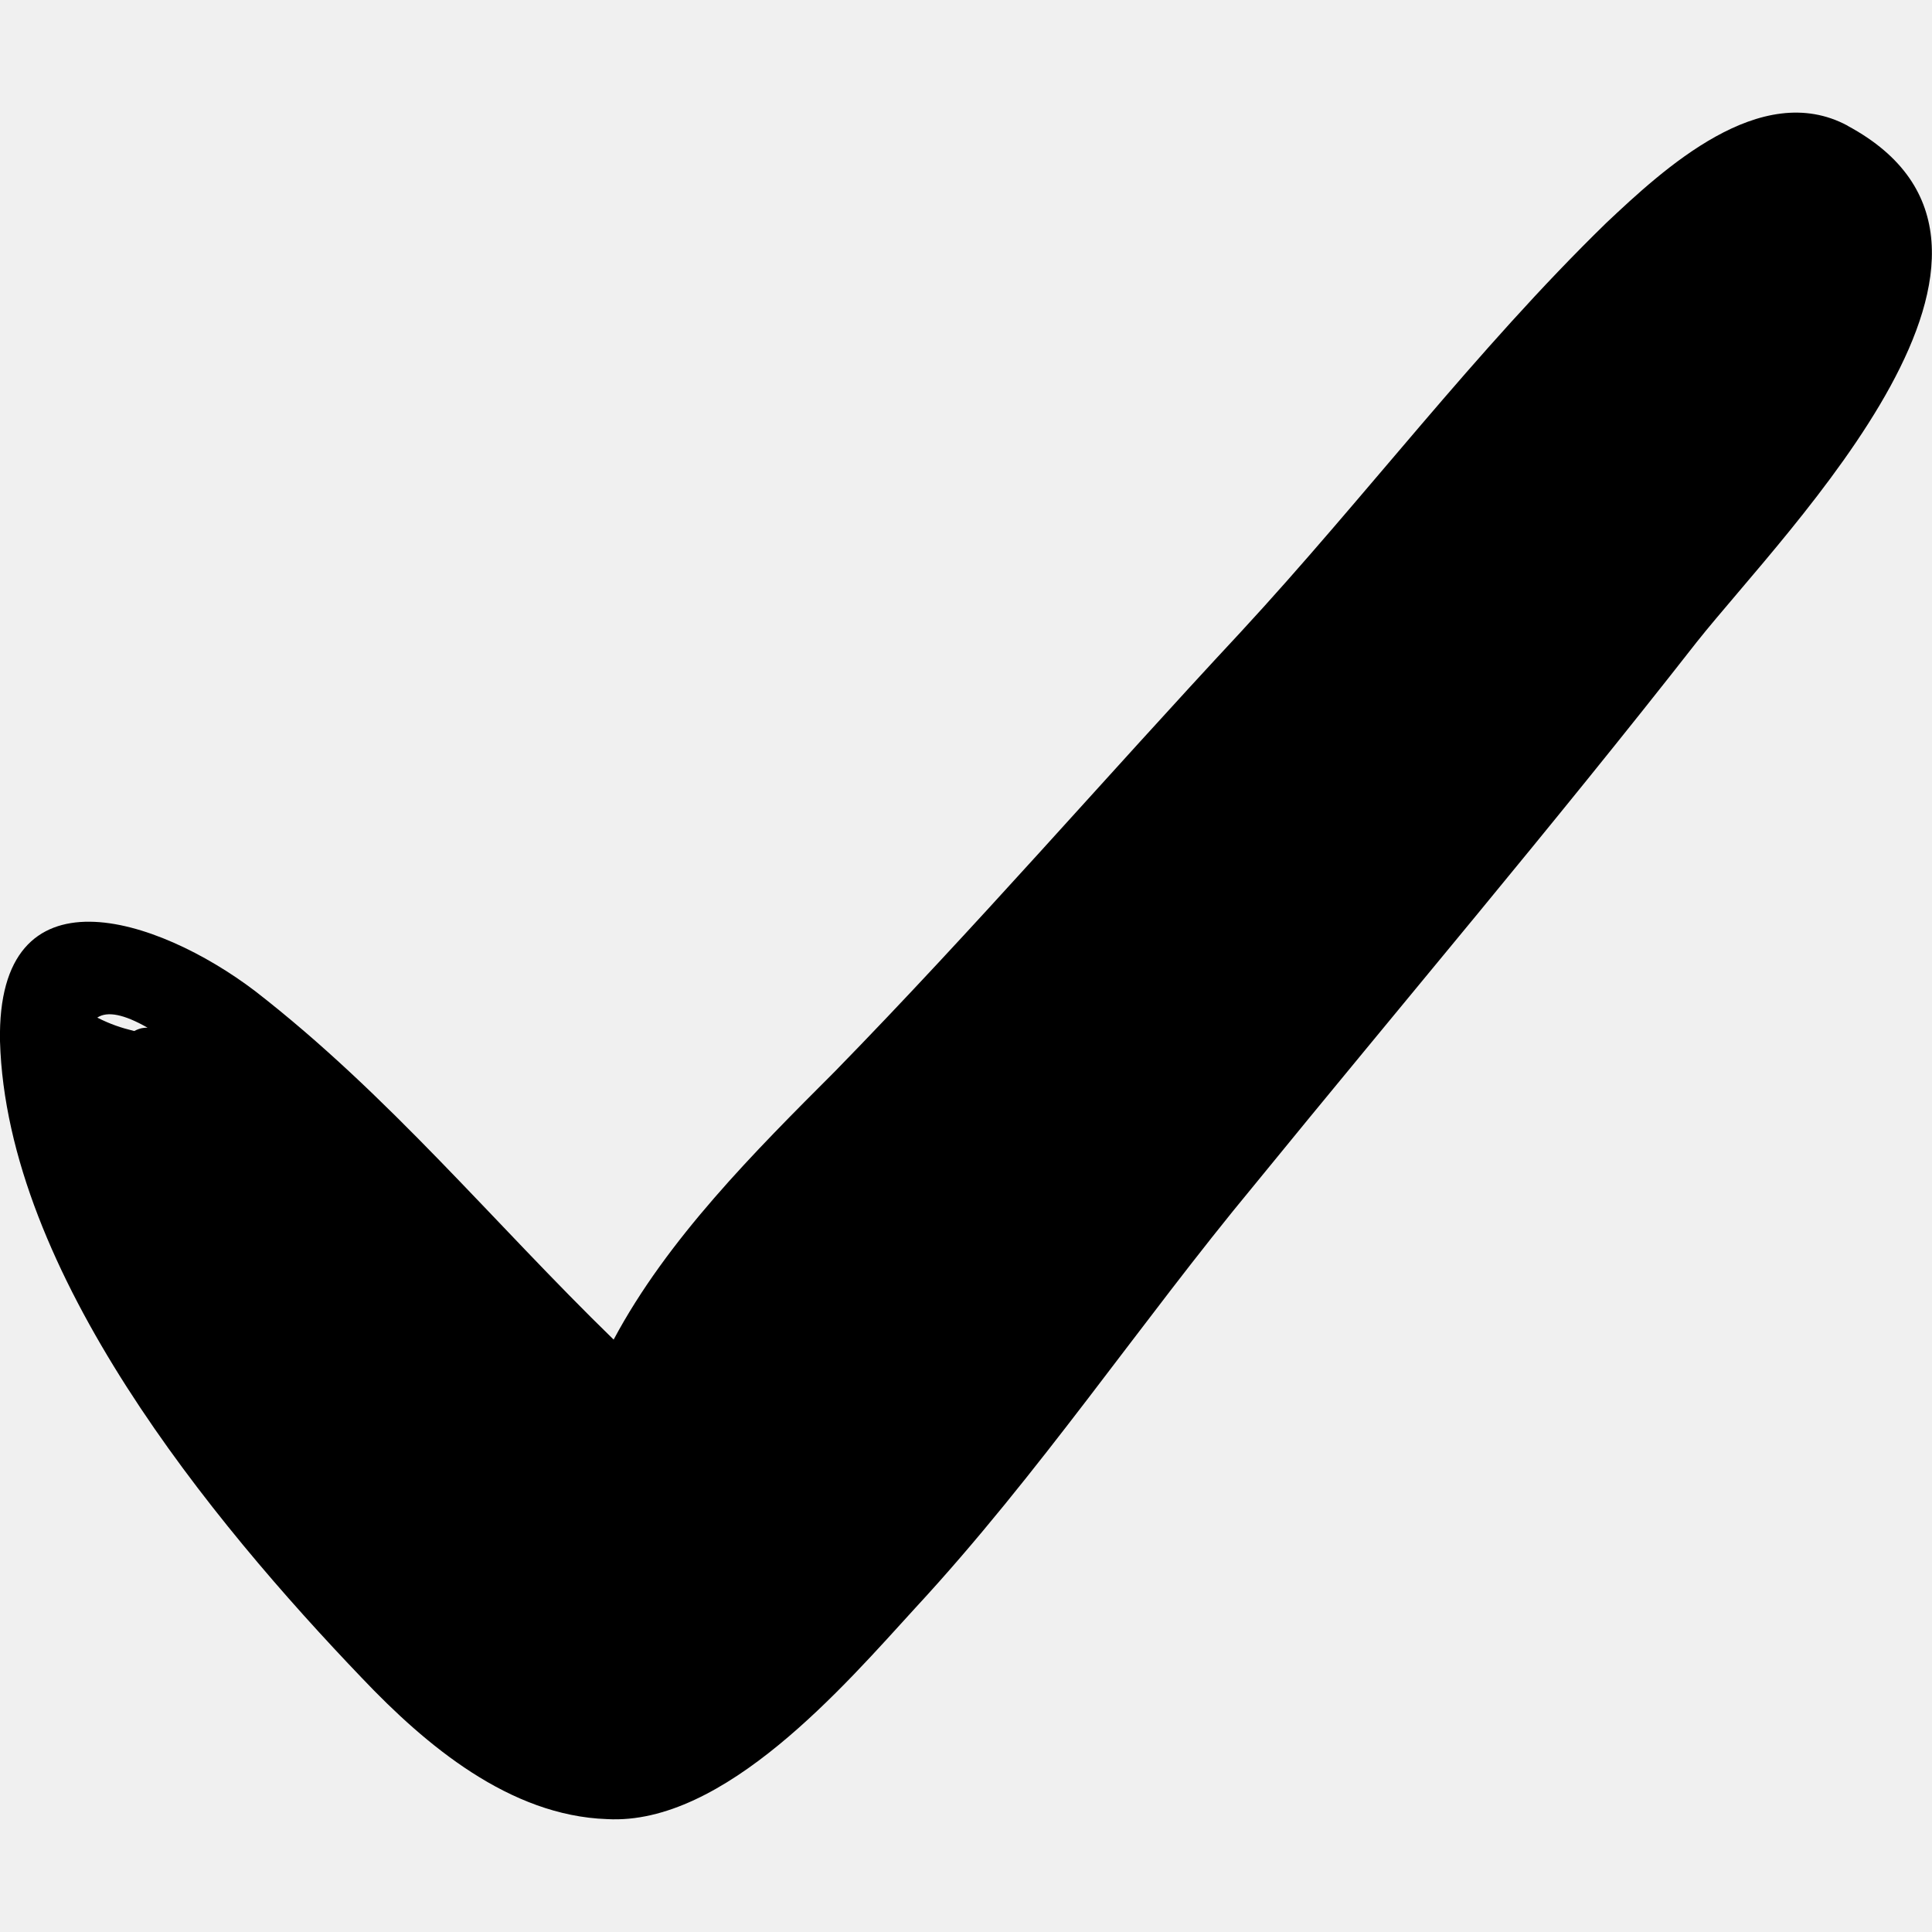
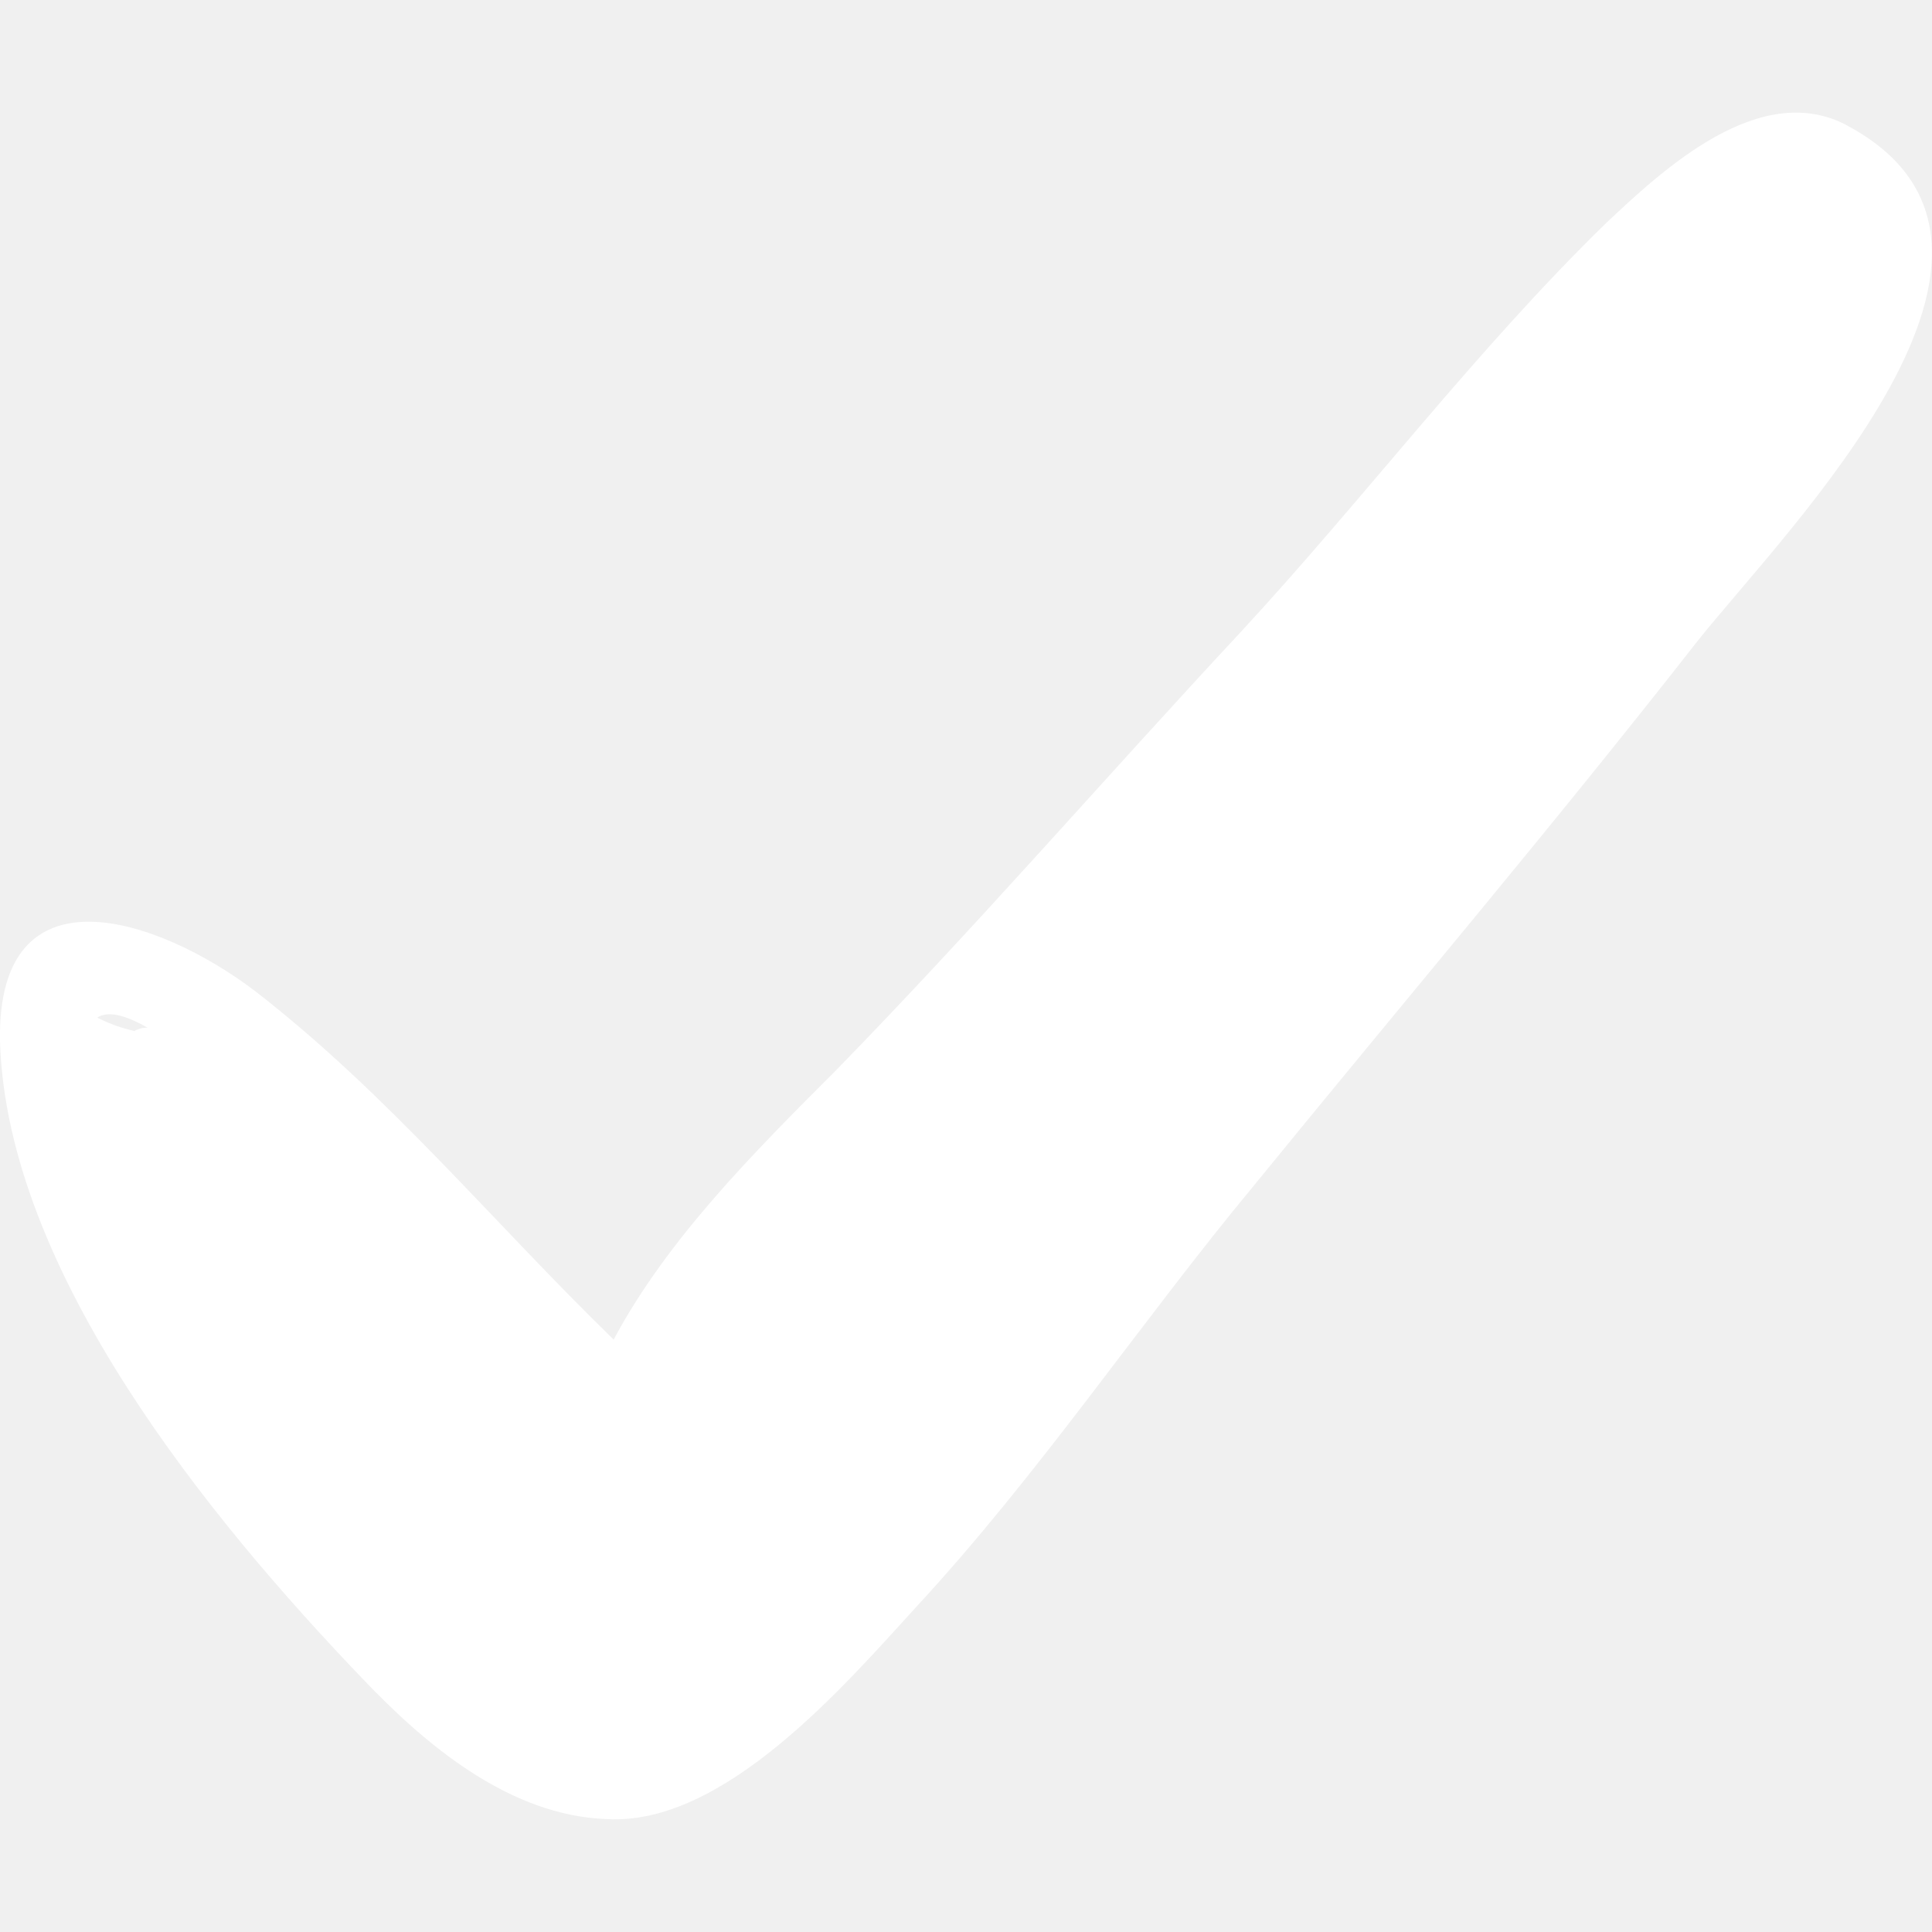
<svg xmlns="http://www.w3.org/2000/svg" version="1.1" width="32" height="32" viewBox="0 0 32 32">
-   <path d="M30.603 2.082c-1.444-0.778-3.055 0.722-3.999 1.611-2.166 2.11-3.999 4.554-6.054 6.776-2.277 2.444-4.388 4.887-6.72 7.276-1.333 1.333-2.777 2.777-3.666 4.443-1.999-1.944-3.721-4.054-5.943-5.776-1.611-1.222-4.276-2.11-4.221 0.833 0.111 3.832 3.499 7.942 5.998 10.552 1.055 1.111 2.444 2.277 4.054 2.333 1.944 0.111 3.943-2.222 5.11-3.499 2.055-2.221 3.721-4.721 5.609-6.998 2.444-2.999 4.943-5.943 7.331-8.997 1.499-1.888 6.22-6.554 2.499-8.553zM2.444 17.022c-0.056 0-0.111 0-0.222 0.055-0.222-0.055-0.389-0.111-0.611-0.222 0.167-0.111 0.444-0.056 0.833 0.167z" />
+   <path fill="#ffffff" d="M30.603 2.082c-1.444-0.778-3.055 0.722-3.999 1.611-2.166 2.11-3.999 4.554-6.054 6.776-2.277 2.444-4.388 4.887-6.72 7.276-1.333 1.333-2.777 2.777-3.666 4.443-1.999-1.944-3.721-4.054-5.943-5.776-1.611-1.222-4.276-2.11-4.221 0.833 0.111 3.832 3.499 7.942 5.998 10.552 1.055 1.111 2.444 2.277 4.054 2.333 1.944 0.111 3.943-2.222 5.11-3.499 2.055-2.221 3.721-4.721 5.609-6.998 2.444-2.999 4.943-5.943 7.331-8.997 1.499-1.888 6.22-6.554 2.499-8.553zM2.444 17.022c-0.056 0-0.111 0-0.222 0.055-0.222-0.055-0.389-0.111-0.611-0.222 0.167-0.111 0.444-0.056 0.833 0.167z" />
</svg>
